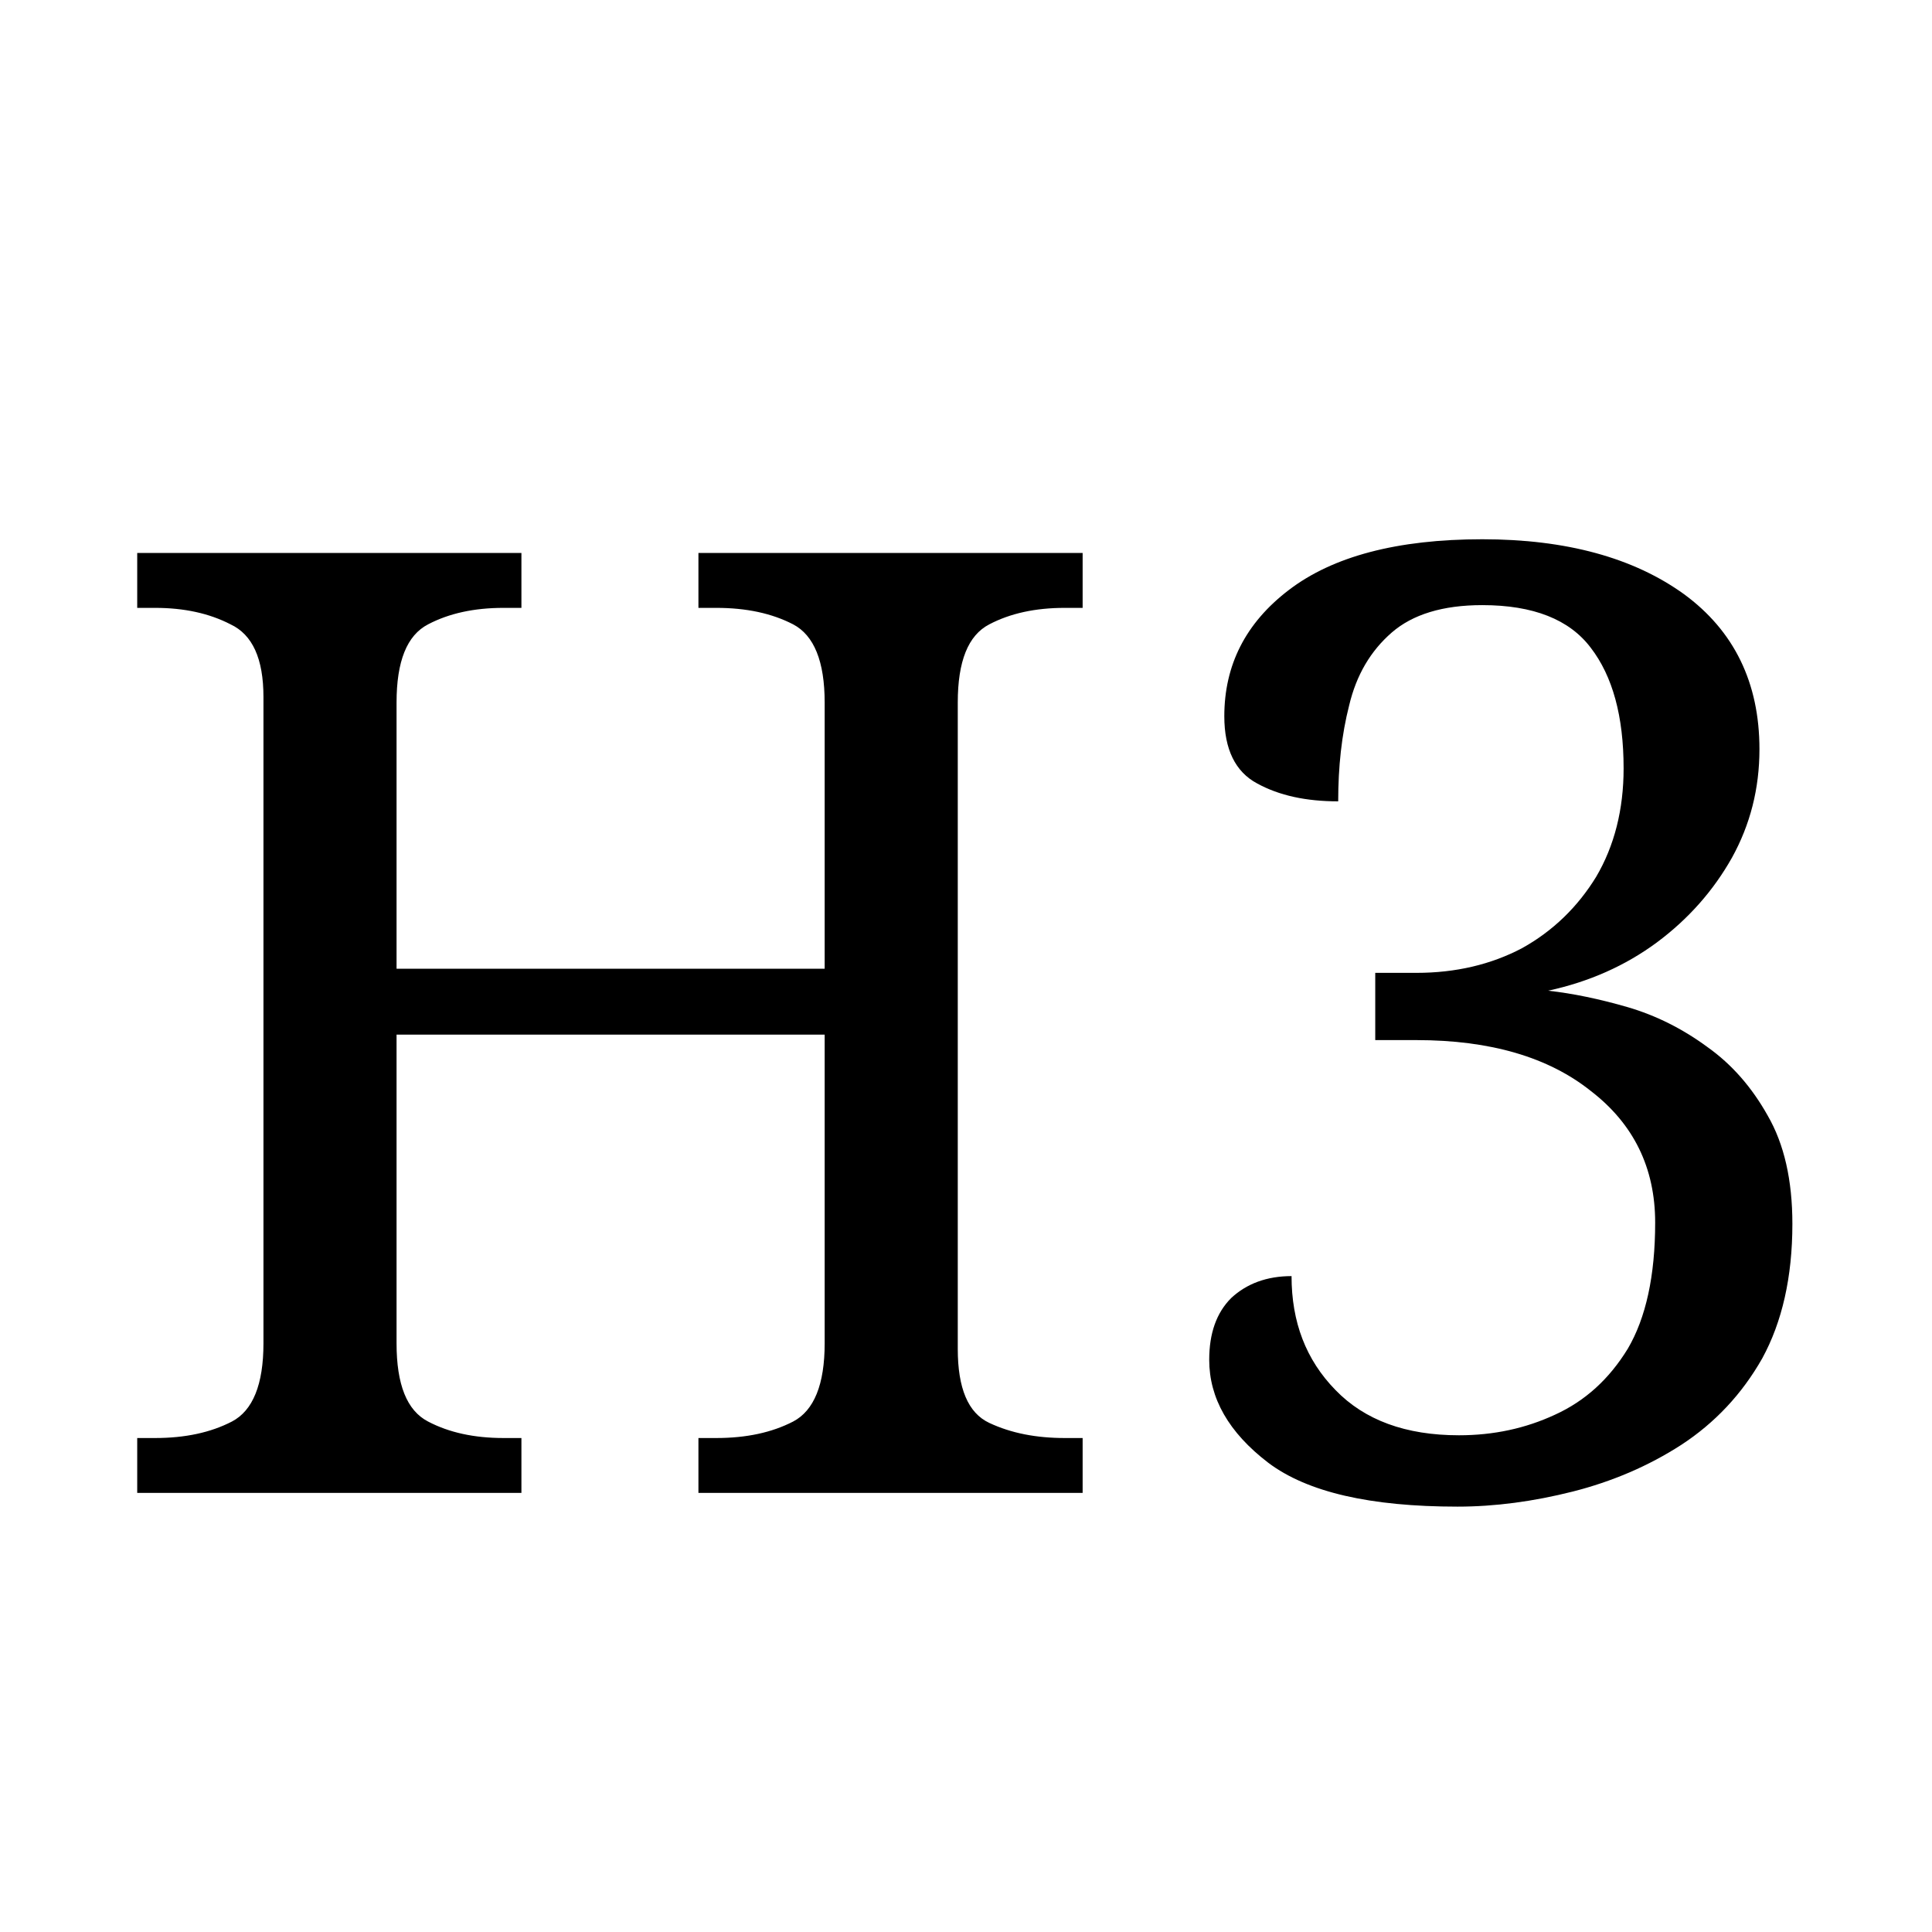
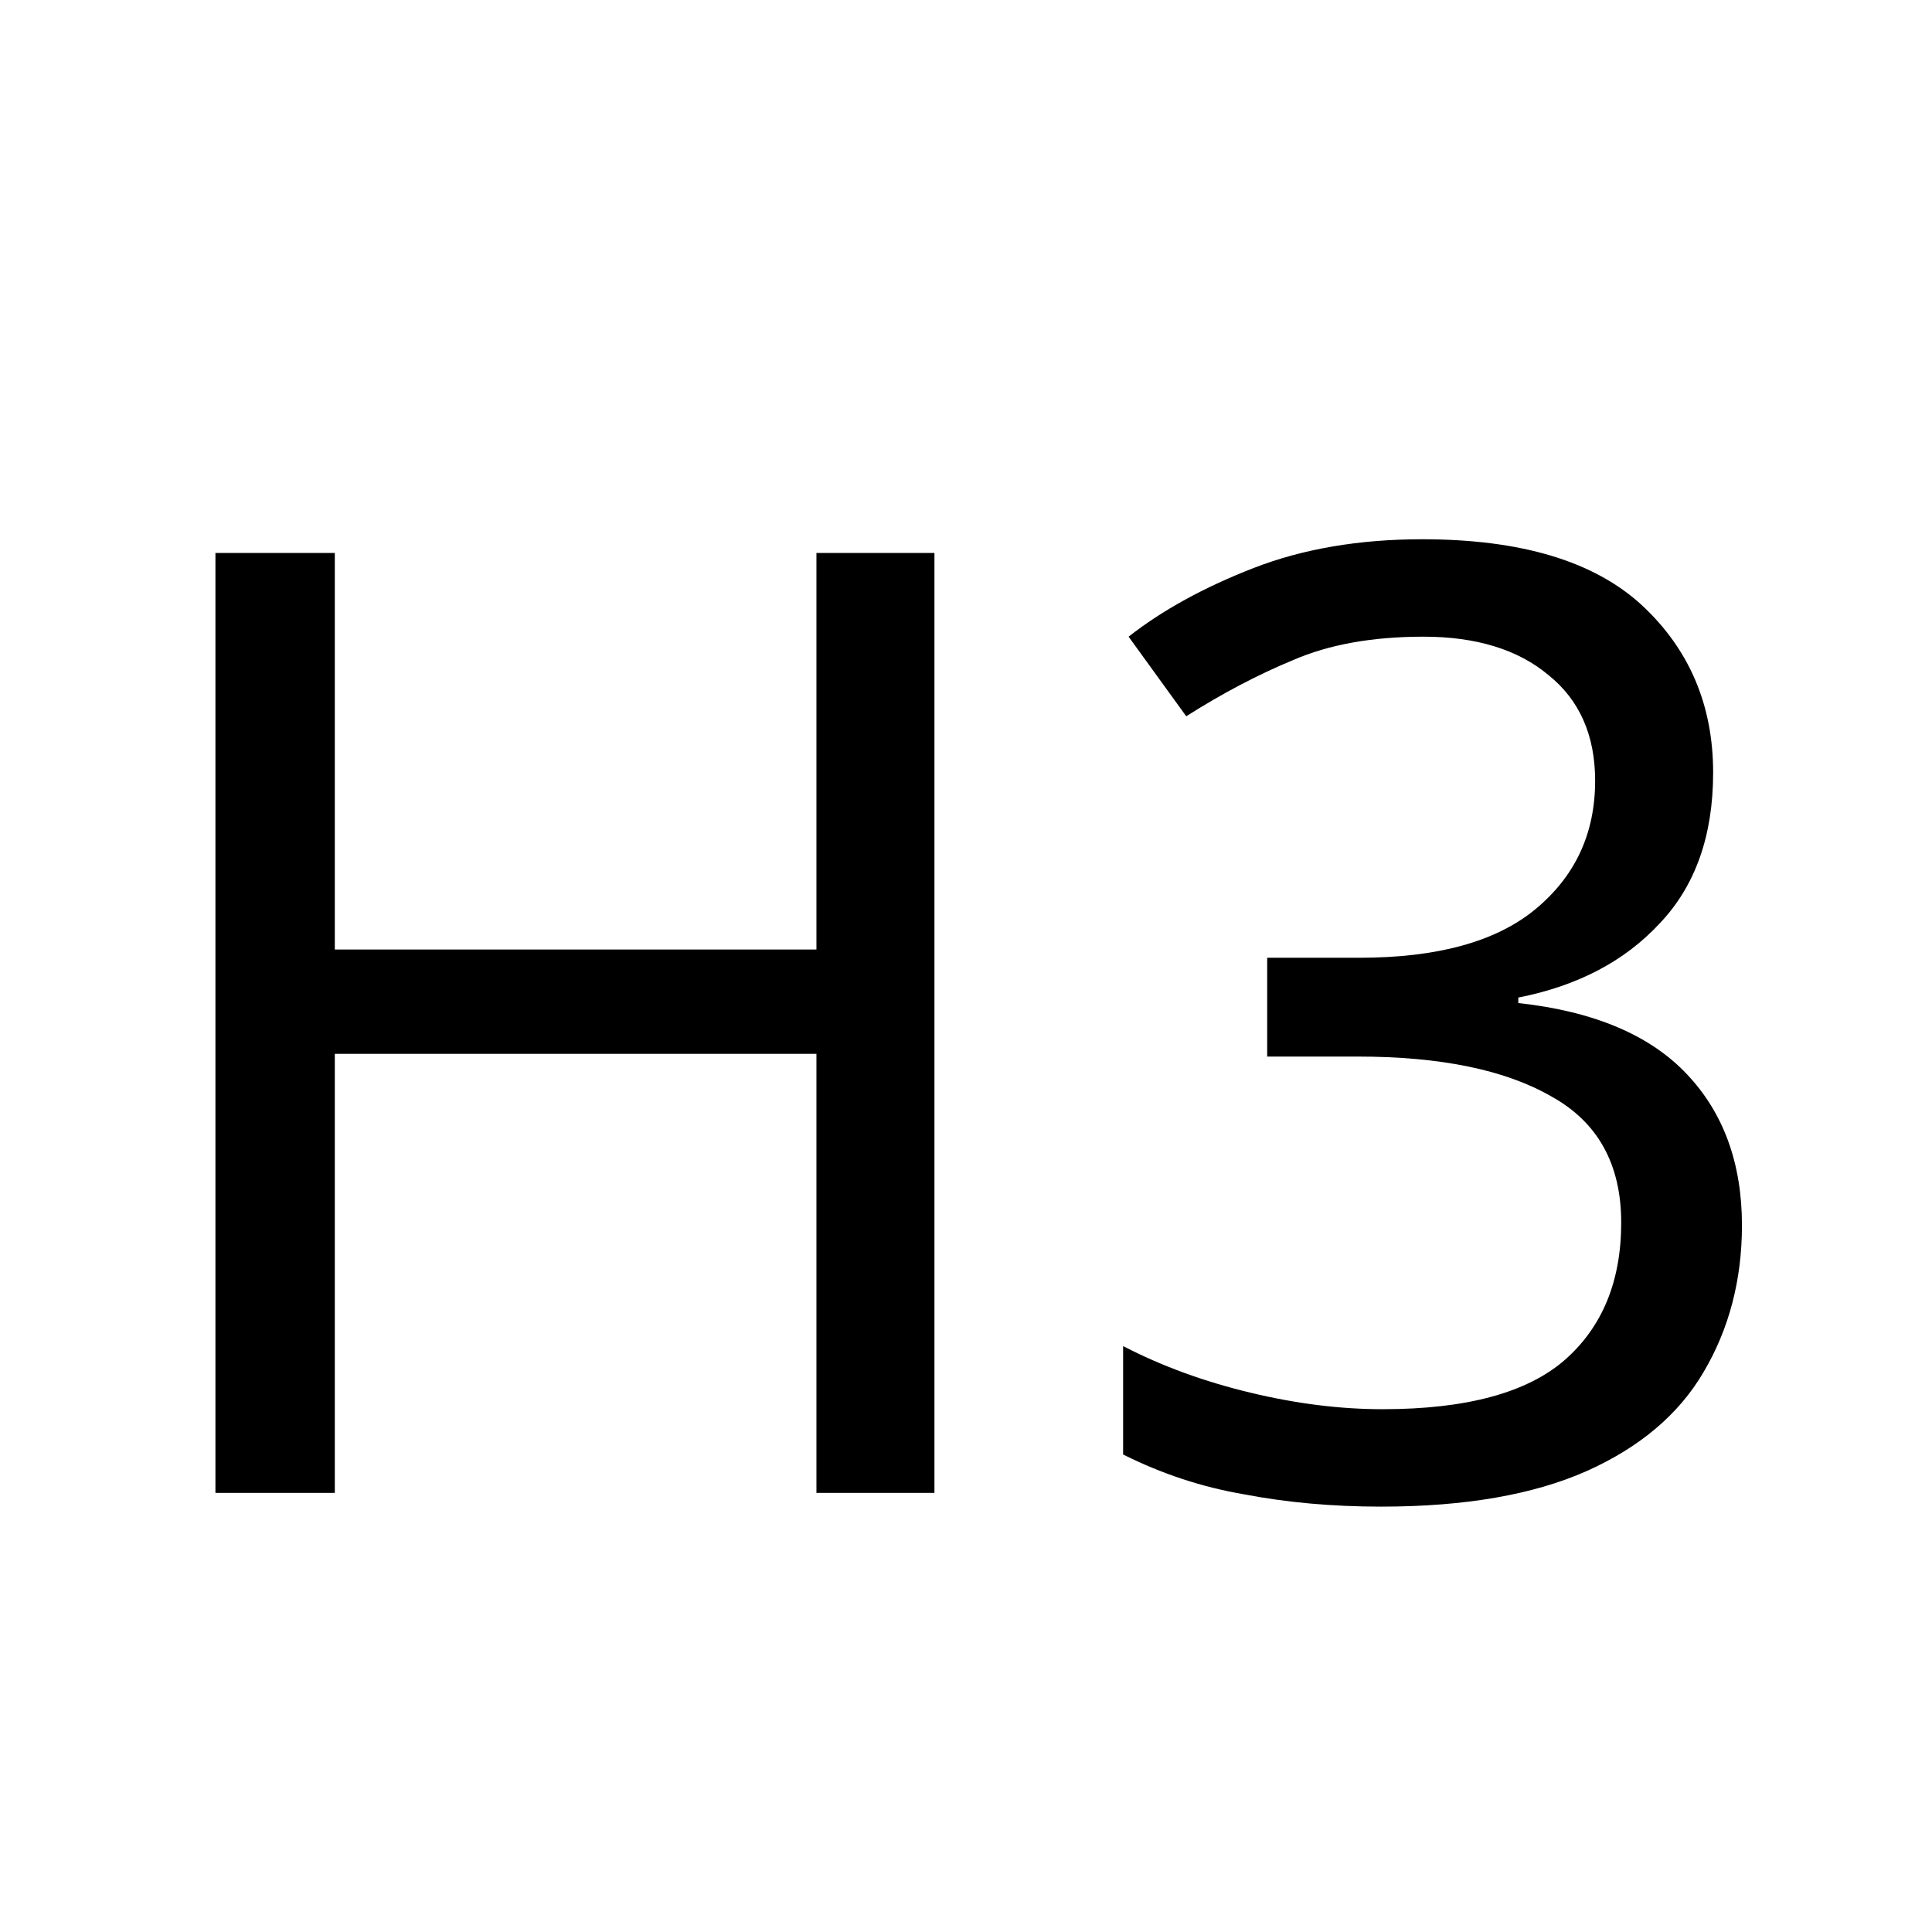
<svg xmlns="http://www.w3.org/2000/svg" width="22" height="22" viewBox="0 0 22 22">
  <g id="그룹_263" data-name="그룹 263" transform="translate(-134 -220)">
    <rect id="사각형_64" data-name="사각형 64" width="22" height="22" transform="translate(134 220)" fill="rgba(255,255,255,0)" />
-     <text id="H3" transform="translate(135 237)" font-size="15" font-family="NanumMyeongjoBold, NanumMyeongjo">
+     <text id="H3" transform="translate(135 237)" font-size="15" font-family="payboocMedium">
      <tspan x="0" y="0">H3</tspan>
    </text>
  </g>
</svg>
